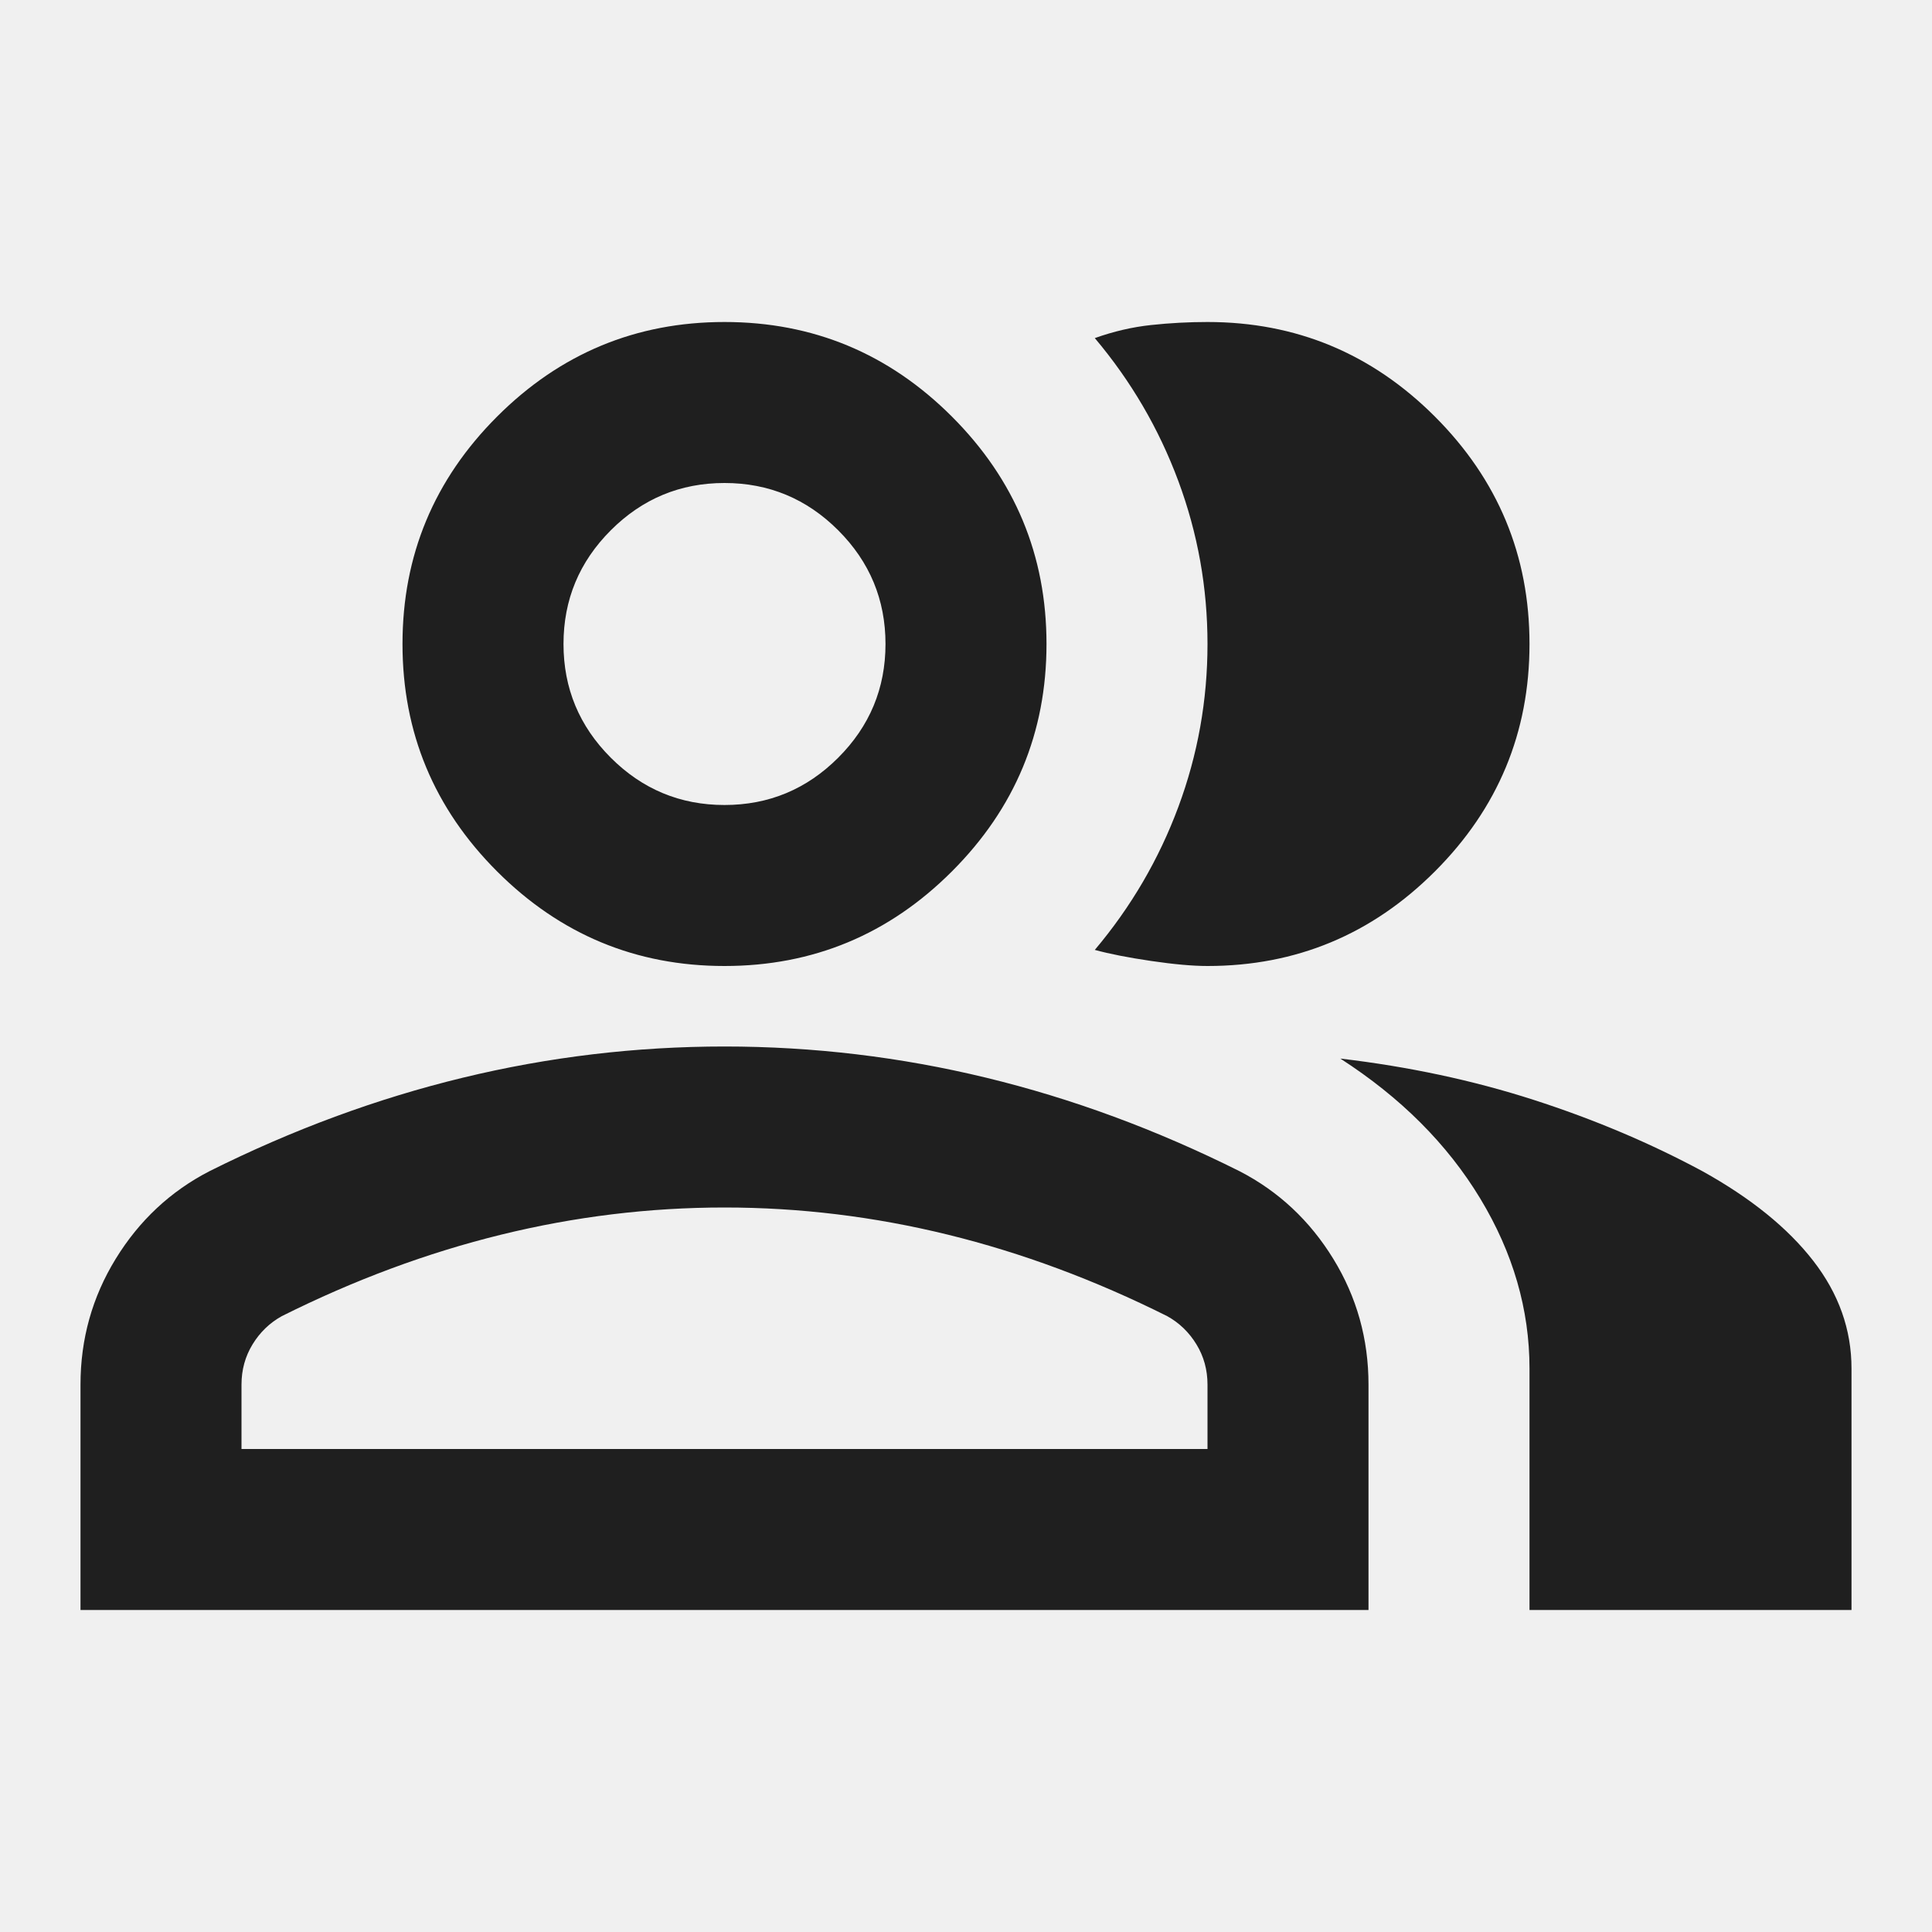
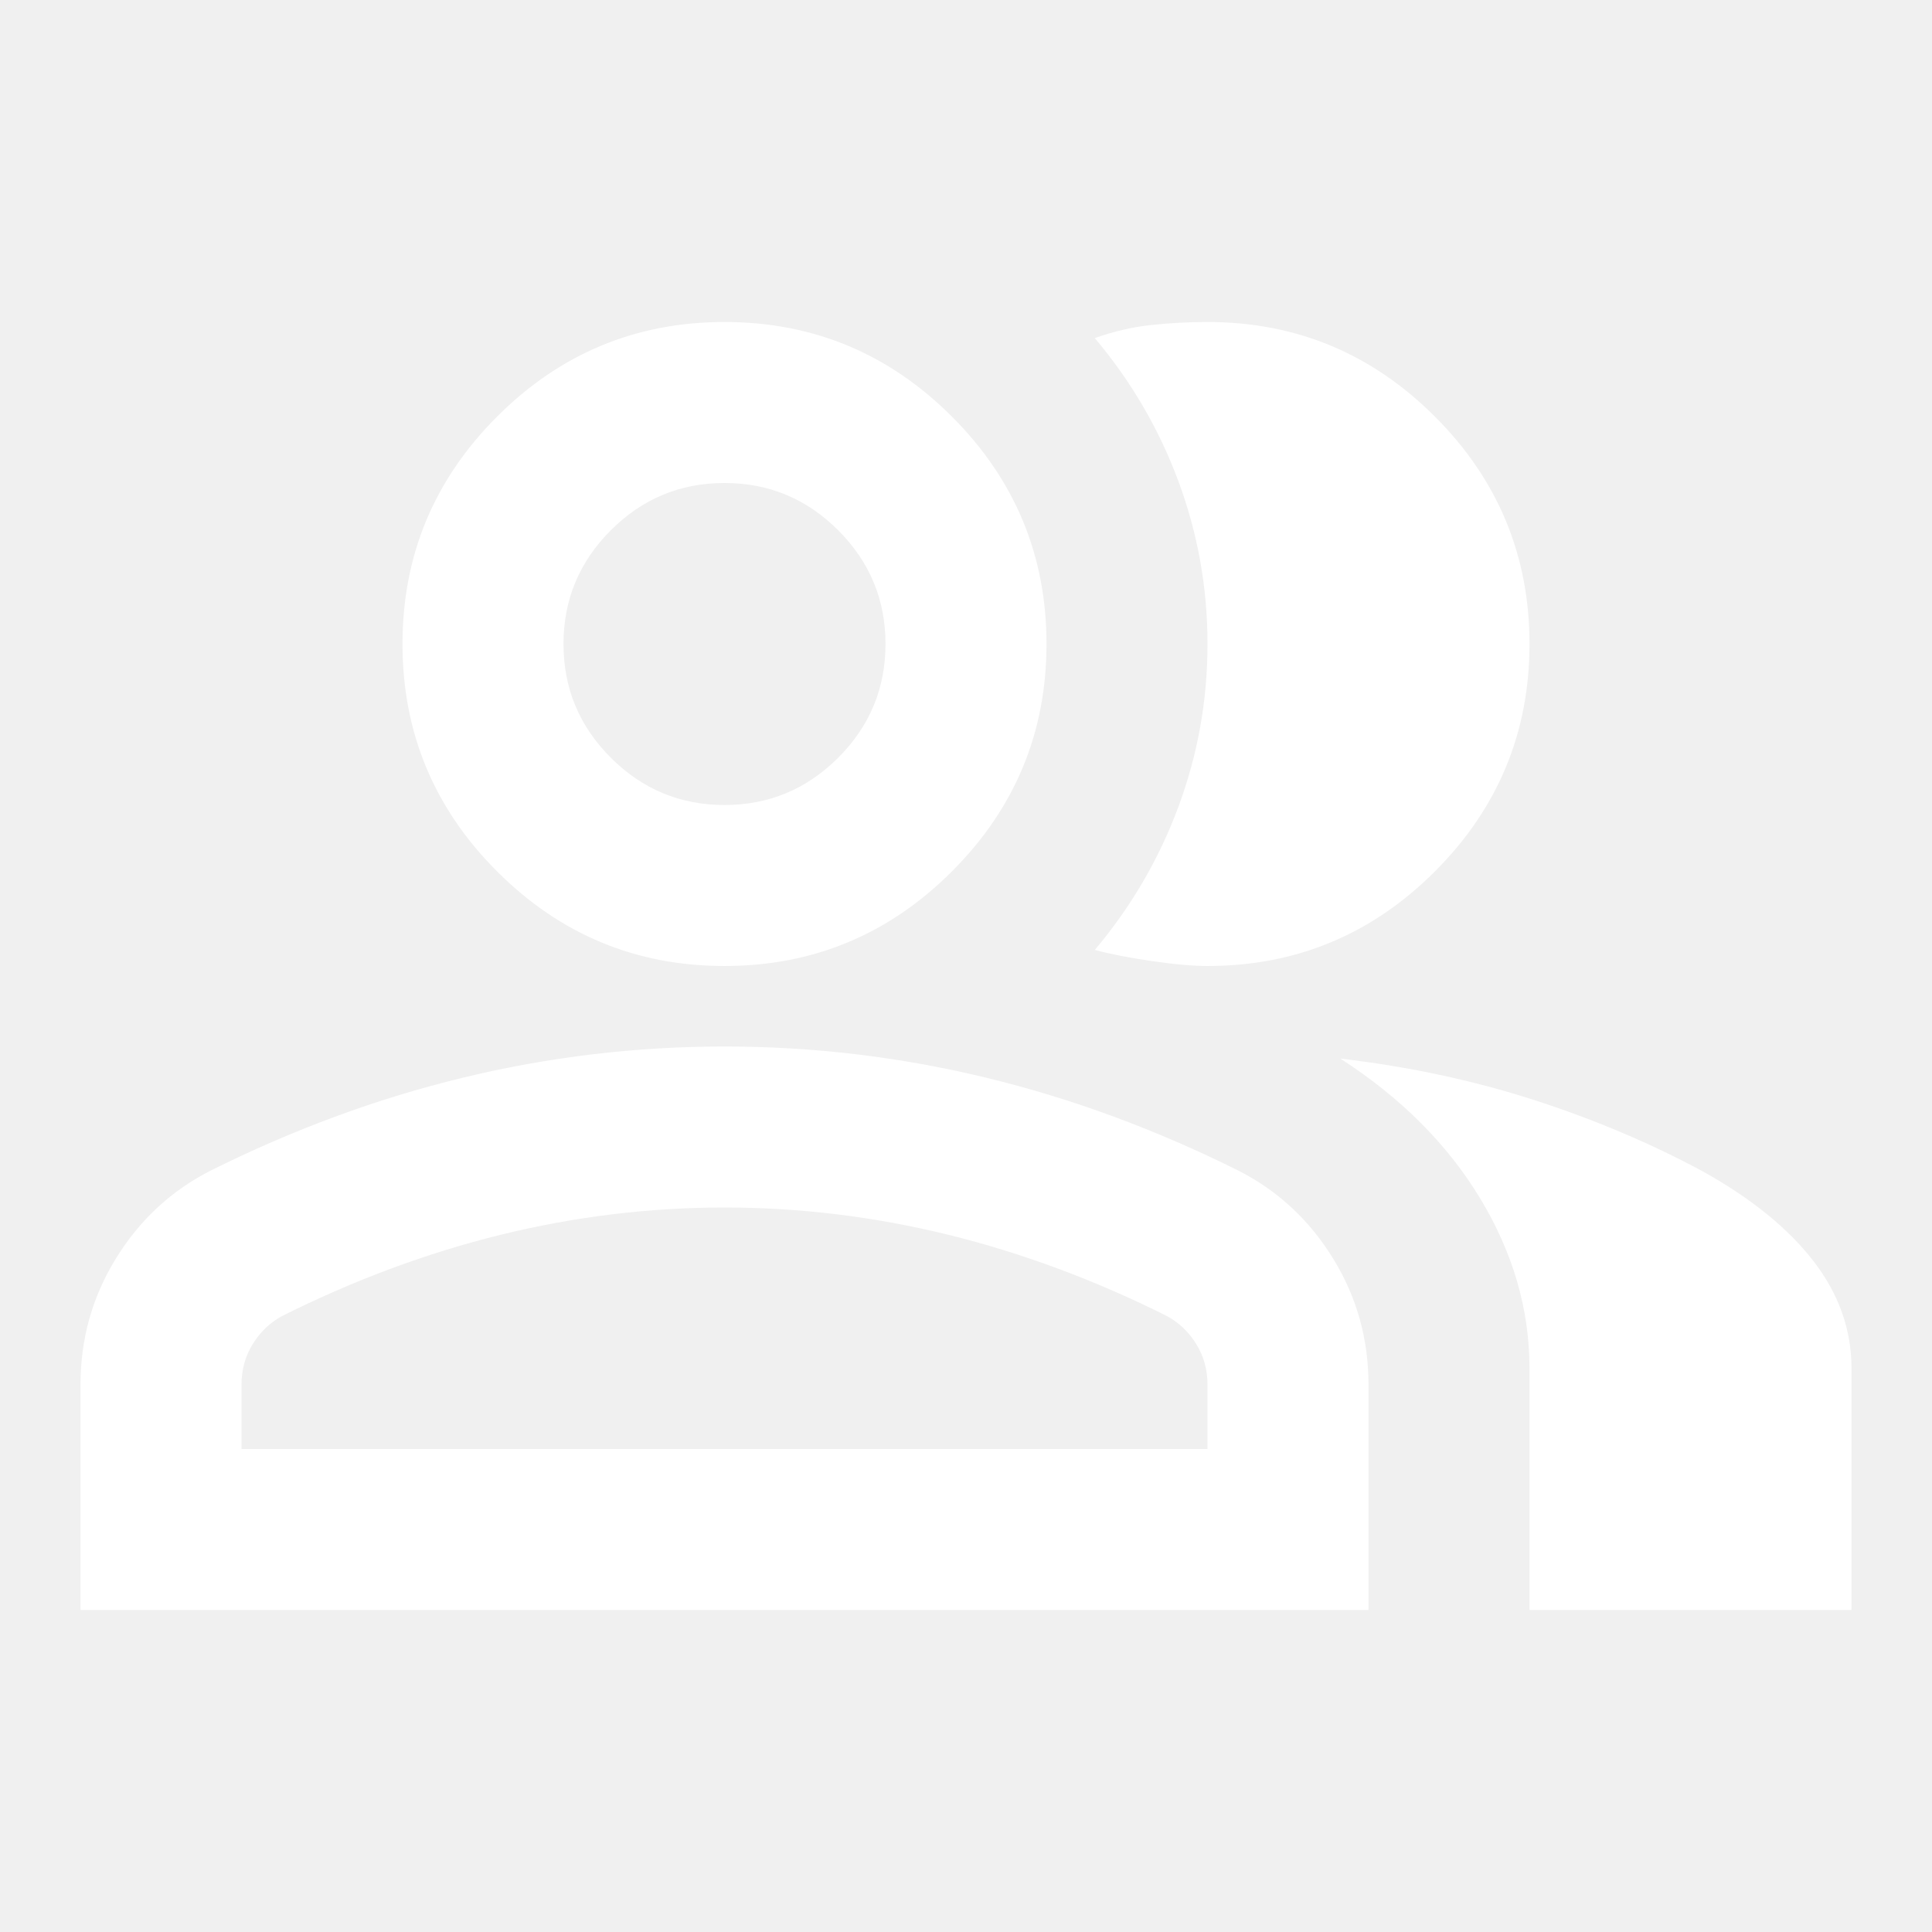
- <svg xmlns="http://www.w3.org/2000/svg" height="24px" viewBox="0 -960 960 960" width="24px" fill="#1f1f1f">
+ <svg xmlns="http://www.w3.org/2000/svg" height="24px" viewBox="0 -960 960 960" width="24px" fill="#FFFFFF">
  <path d="M40-160v-112q0-34 17.5-62.5T104-378q62-31 126-46.5T360-440q66 0 130 15.5T616-378q29 15 46.5 43.5T680-272v112H40Zm720 0v-120q0-44-24.5-84.5T666-434q51 6 96 20.5t84 35.5q36 20 55 44.5t19 53.5v120H760ZM360-480q-66 0-113-47t-47-113q0-66 47-113t113-47q66 0 113 47t47 113q0 66-47 113t-113 47Zm400-160q0 66-47 113t-113 47q-11 0-28-2.5t-28-5.5q27-32 41.5-71t14.5-81q0-42-14.5-81T544-792q14-5 28-6.5t28-1.5q66 0 113 47t47 113ZM120-240h480v-32q0-11-5.5-20T580-306q-54-27-109-40.5T360-360q-56 0-111 13.5T140-306q-9 5-14.5 14t-5.5 20v32Zm240-320q33 0 56.5-23.5T440-640q0-33-23.5-56.5T360-720q-33 0-56.5 23.5T280-640q0 33 23.5 56.5T360-560Zm0 320Zm0-400Z" />
</svg>
